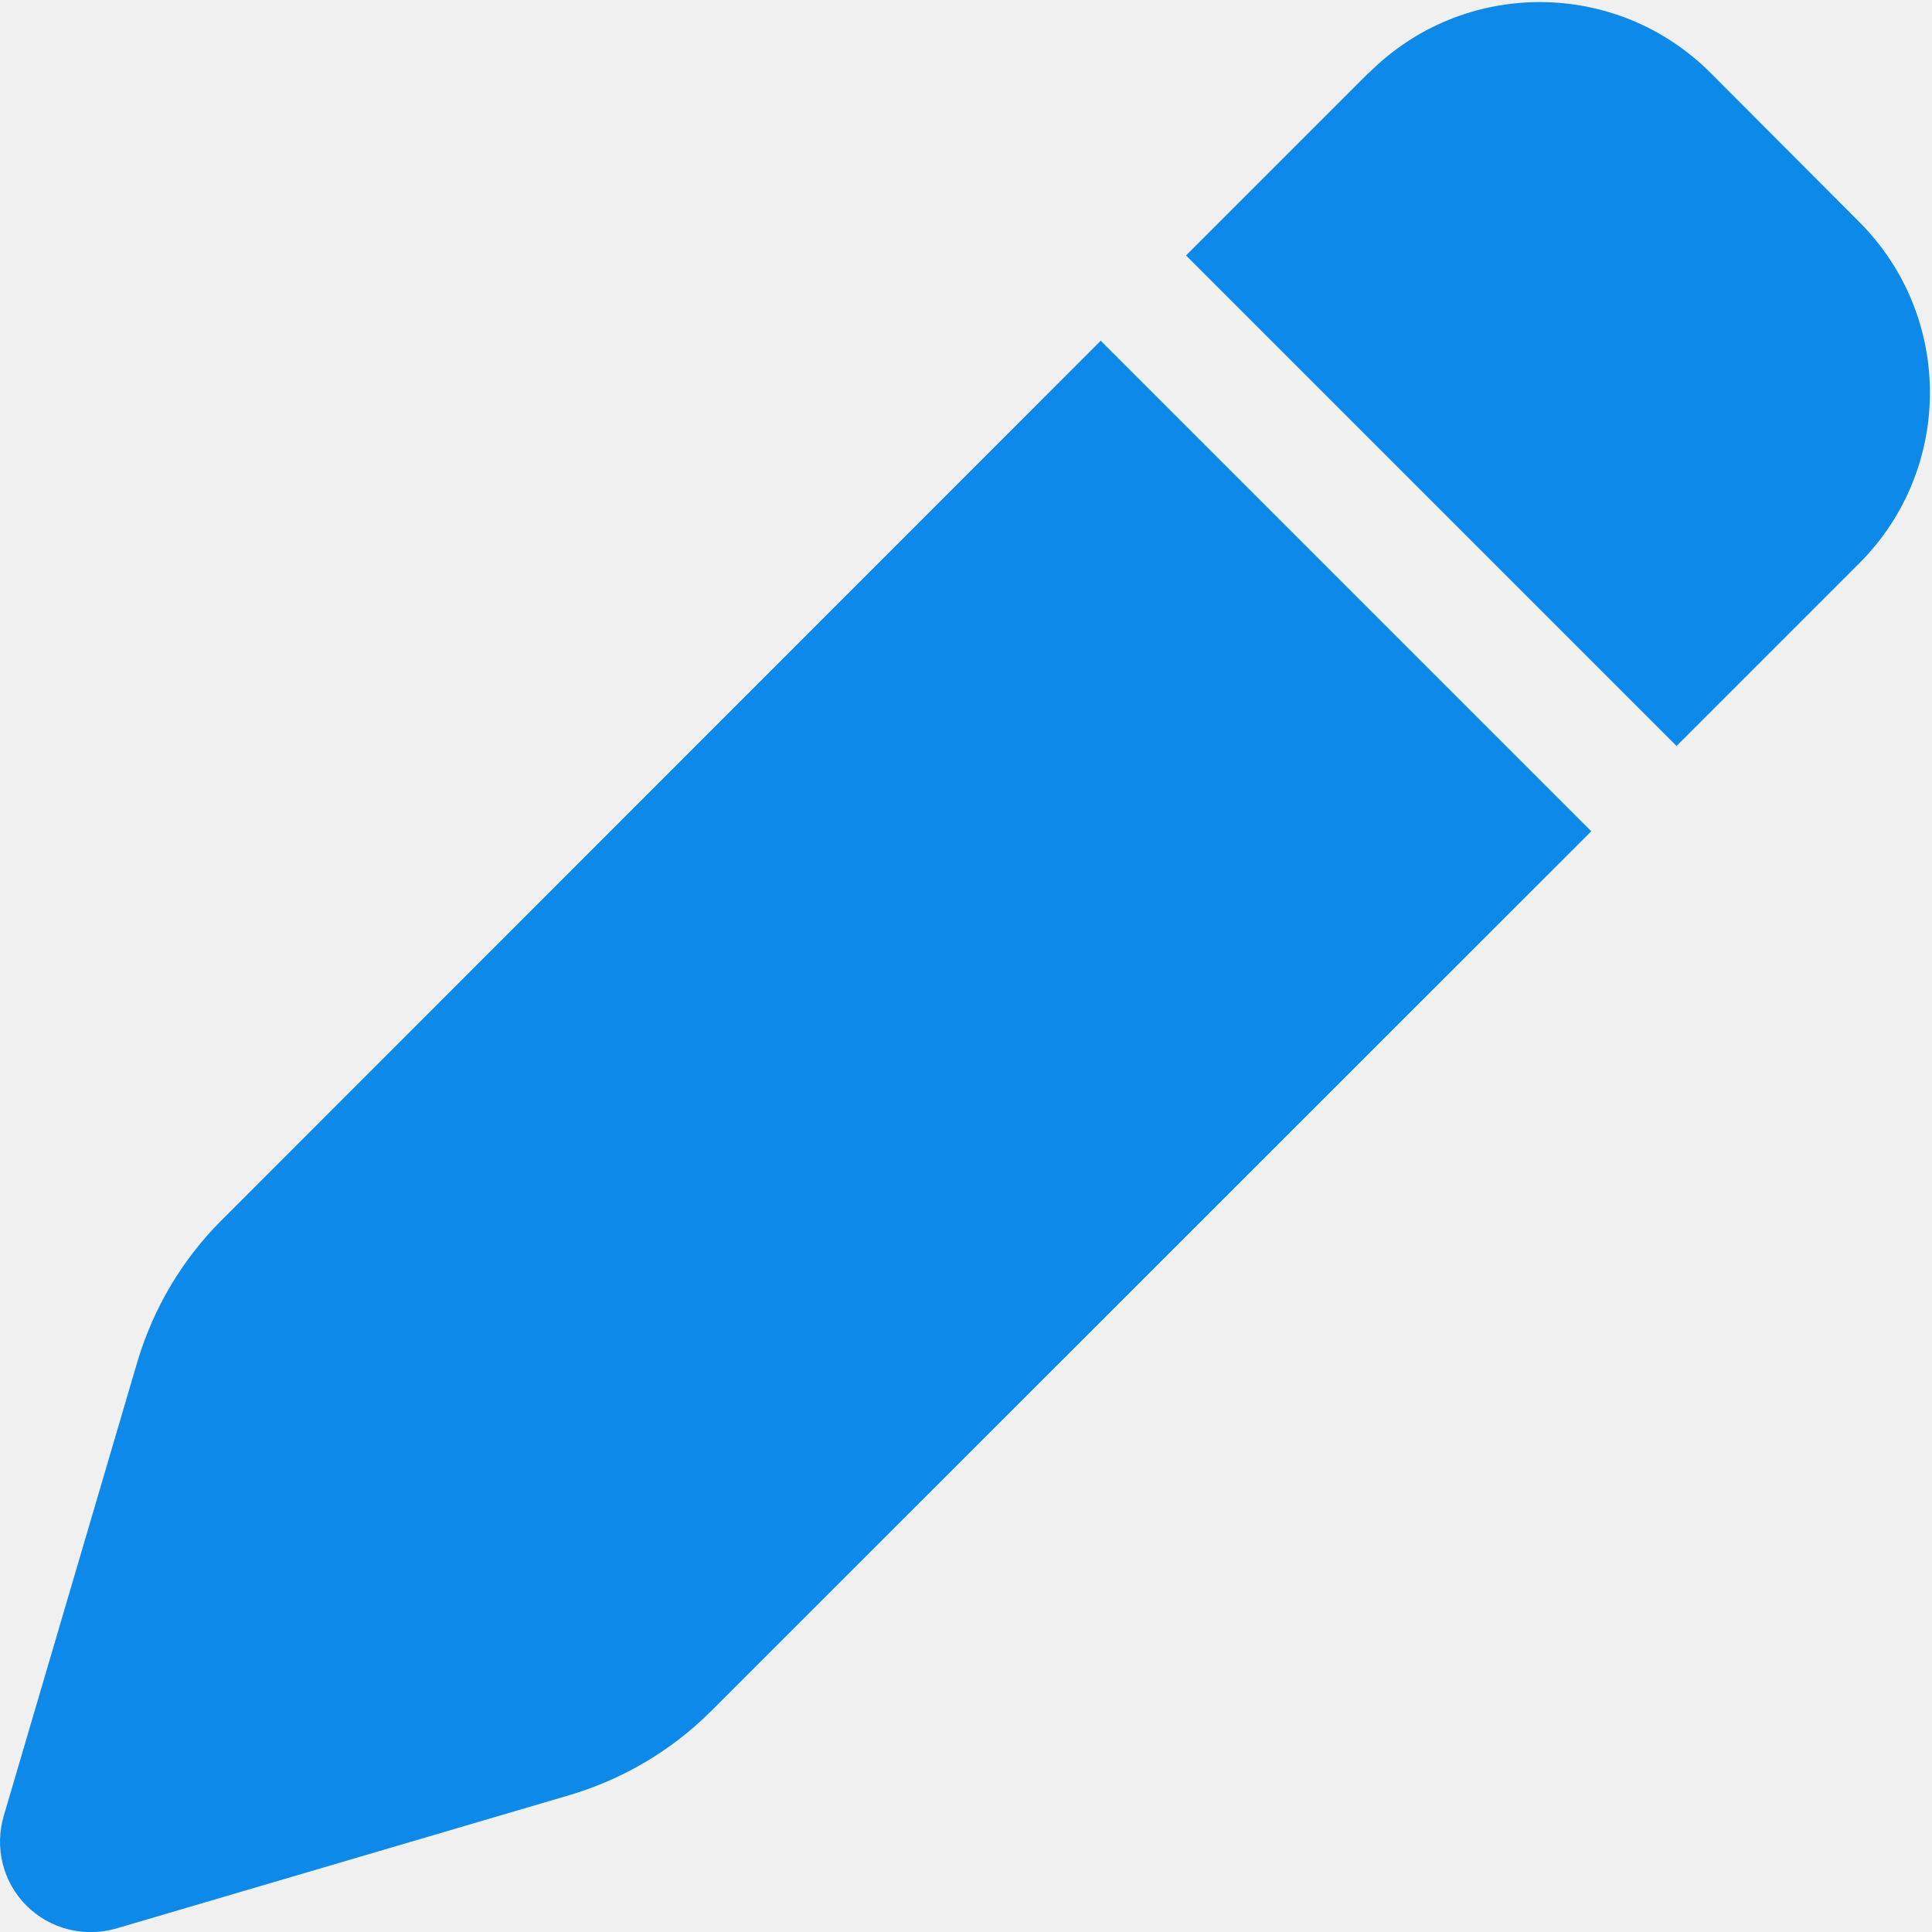
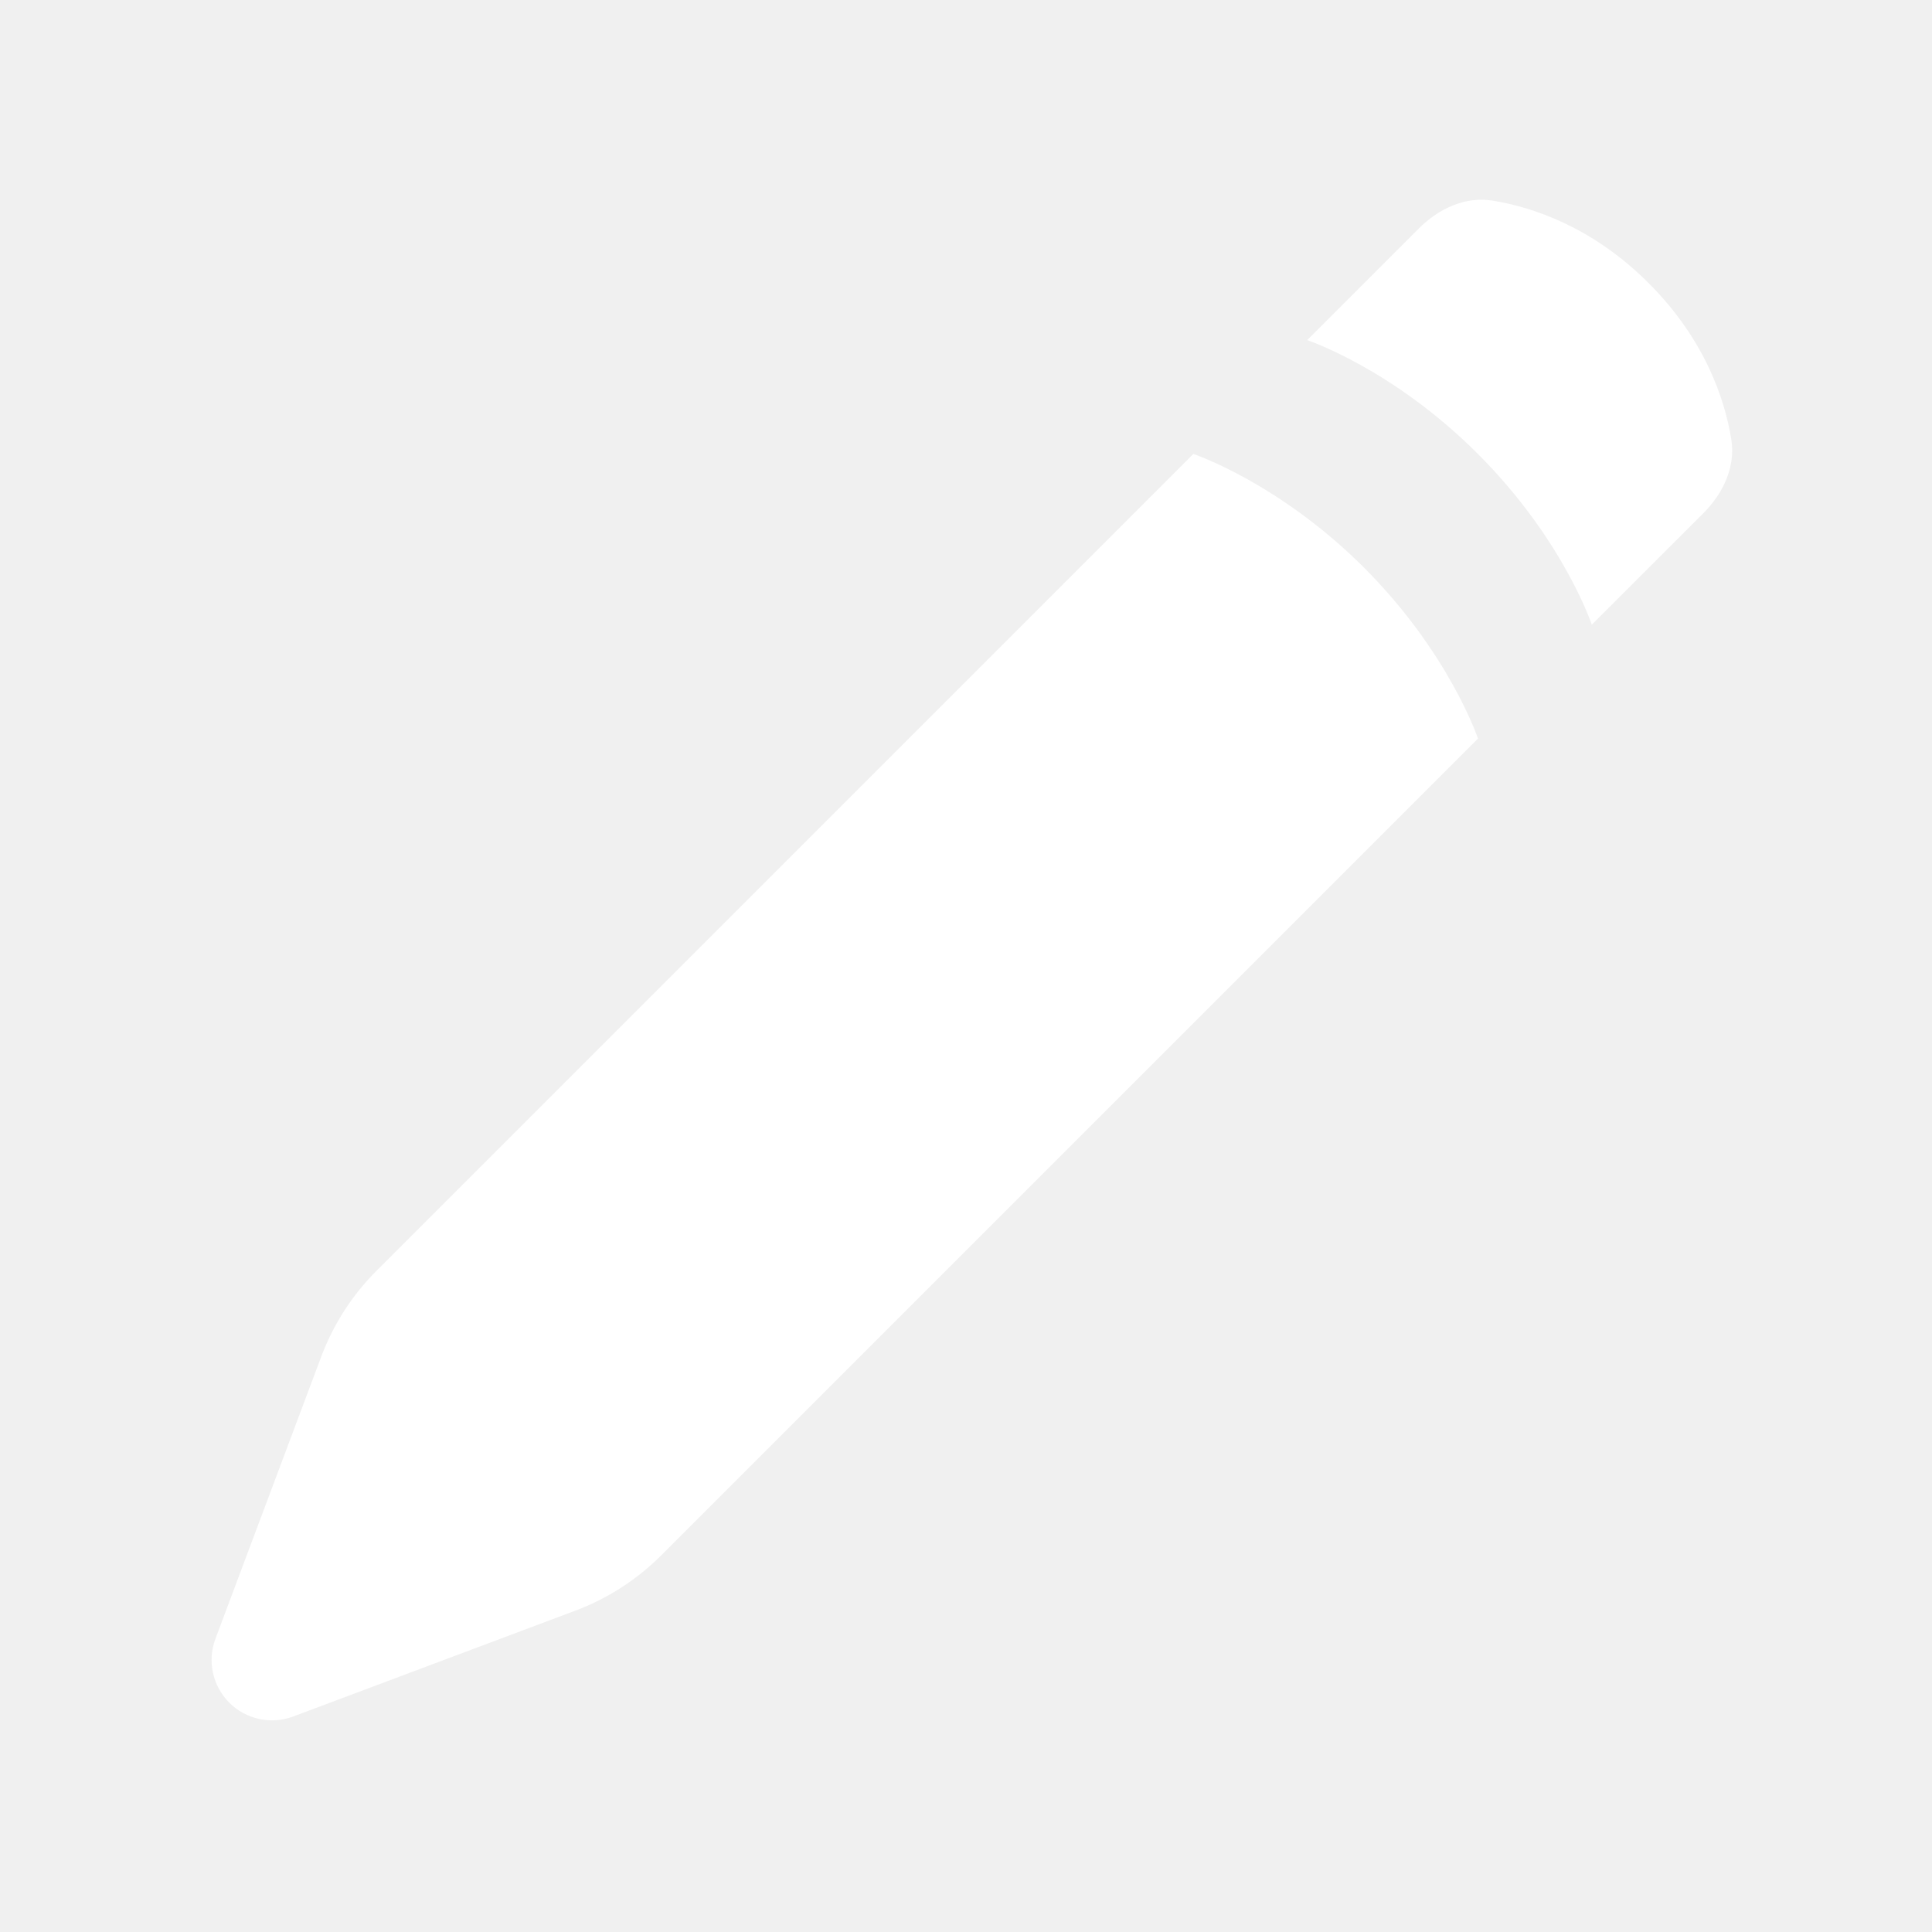
- <svg xmlns="http://www.w3.org/2000/svg" viewBox="0 0 512 512">
-   <path fill="#0c89e9" d="M362.7 19.3L314.3 67.7 444.3 197.7l48.4-48.4c25-25 25-65.5 0-90.5L453.3 19.3c-25-25-65.5-25-90.5 0zm-71 71L58.6 323.5c-10.4 10.4-18 23.3-22.2 37.4L1 481.2C-1.5 489.7 .8 498.8 7 505s15.3 8.5 23.7 6.1l120.3-35.4c14.1-4.2 27-11.8 37.4-22.2L421.7 220.3 291.7 90.3z" />
+ <svg xmlns="http://www.w3.org/2000/svg" width="64px" height="64px" viewBox="0 0 24 24" fill="none">
+   <g id="SVGRepo_bgCarrier" stroke-width="0" />
+   <g id="SVGRepo_tracerCarrier" stroke-linecap="round" stroke-linejoin="round" />
+   <g id="SVGRepo_iconCarrier">
+     <path fill-rule="evenodd" clip-rule="evenodd" d="m3.99 16.854-1.314 3.504a.75.75 0 0 0 .966.965l3.503-1.314a3 3 0 0 0 1.068-.687L18.36 9.175s-.354-1.061-1.414-2.122c-1.06-1.06-2.122-1.414-2.122-1.414L4.677 15.786a3 3 0 0 0-.687 1.068zm12.249-12.63 1.383-1.383c.248-.248.579-.406.925-.348.487.08 1.232.322 1.934 1.025.703.703.945 1.447 1.025 1.934.058.346-.1.677-.348.925L19.774 7.76s-.353-1.06-1.414-2.12c-1.06-1.062-2.121-1.415-2.121-1.415z" fill="#ffffff" />
+   </g>
</svg>
